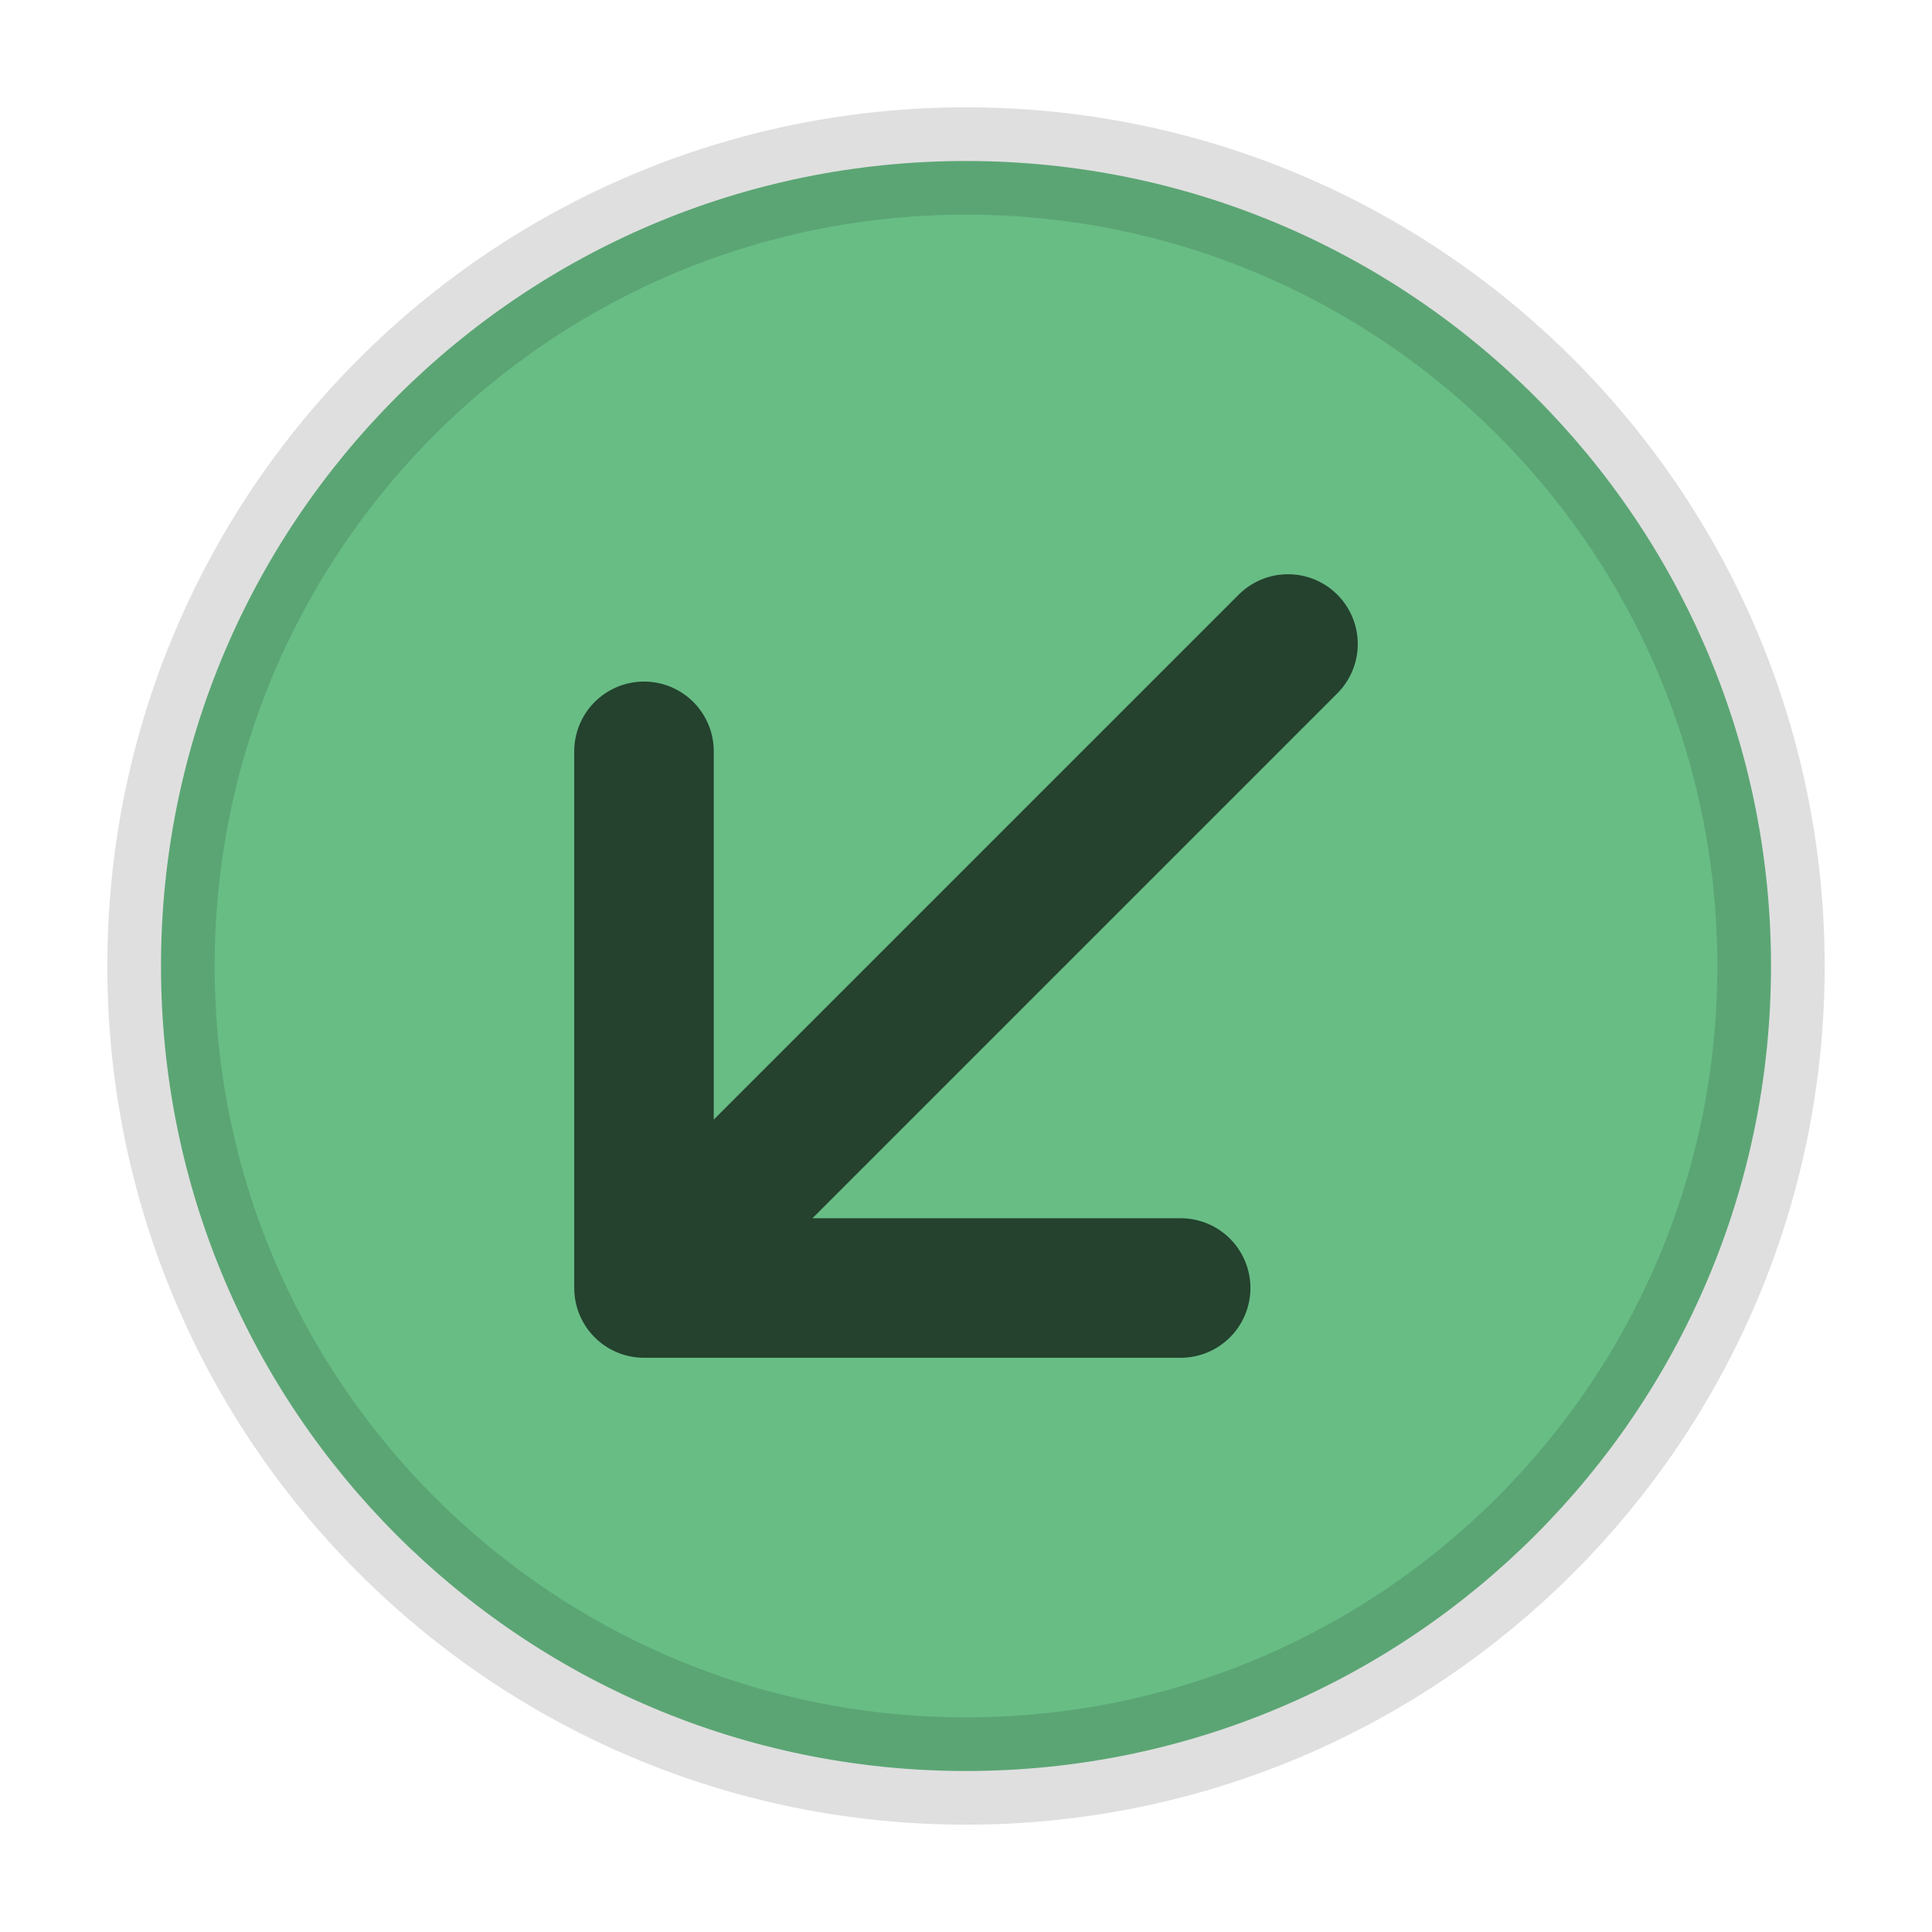
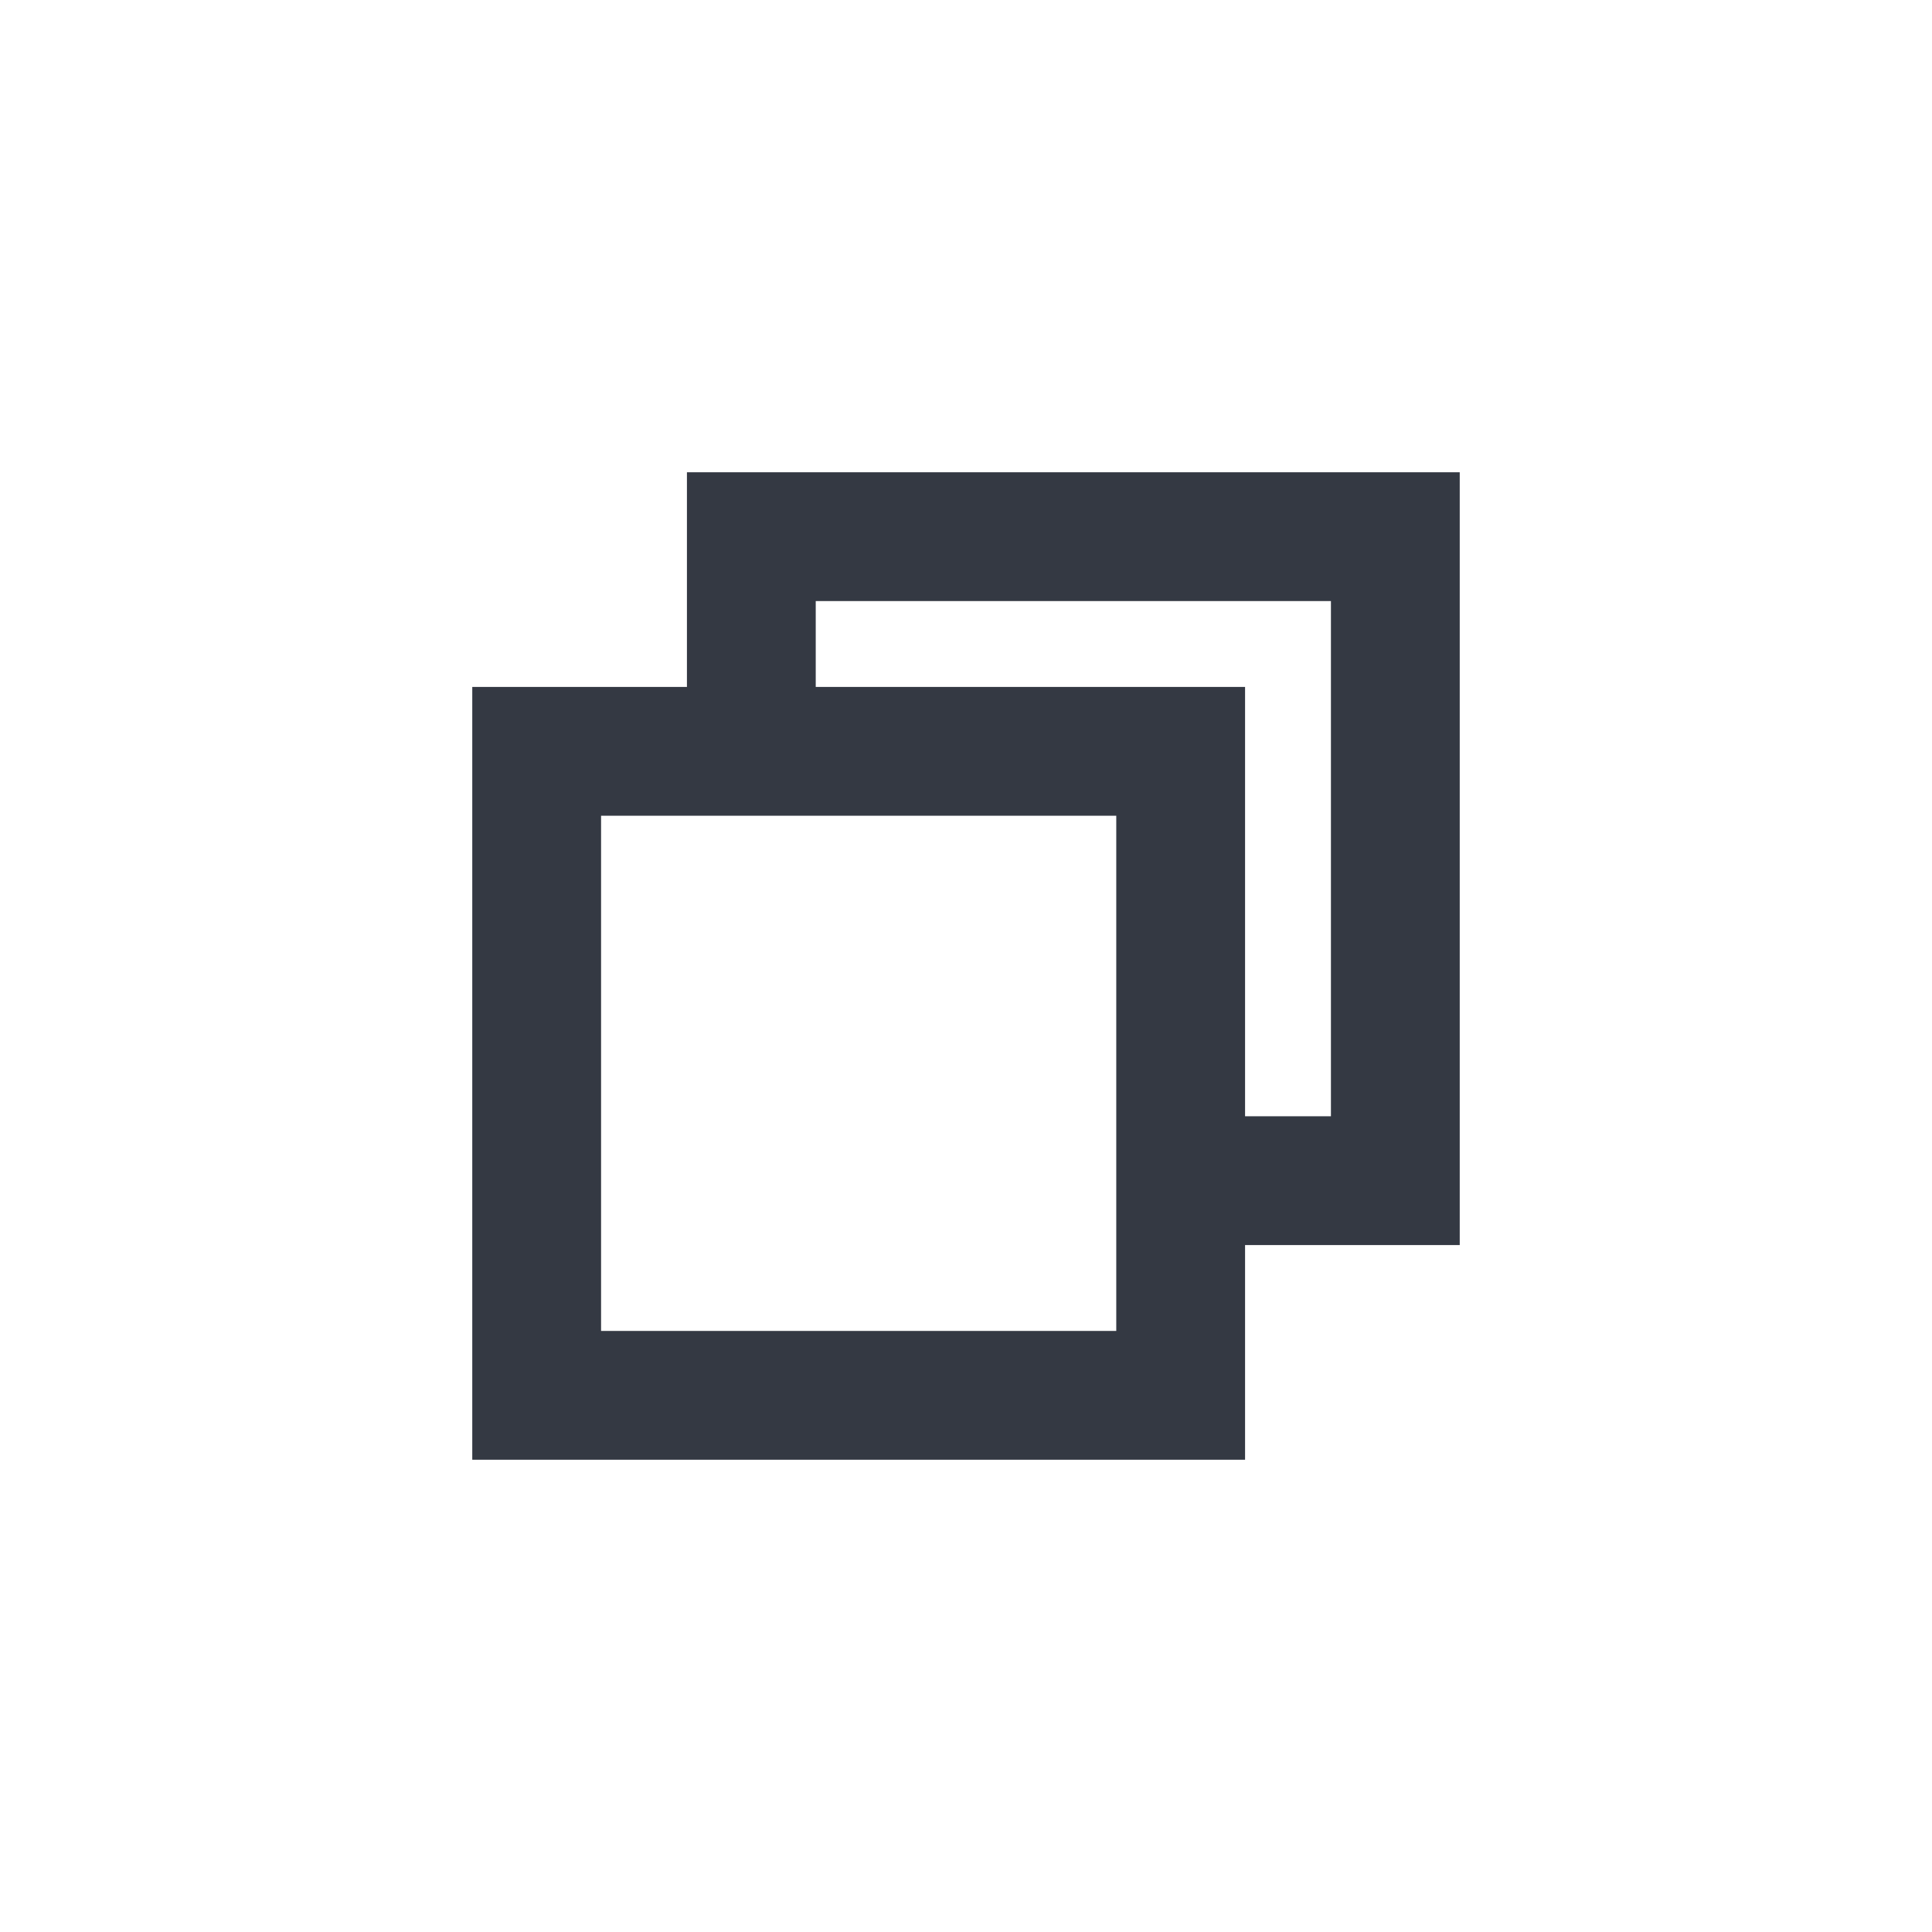
<svg xmlns="http://www.w3.org/2000/svg" width="18" height="18" viewBox="0 0 18 18">
-   <circle cx="9" cy="9" r="7.5" fill="#68bd85" stroke="#00000020" />
-   <path d="M12 6l-6 6M6 7v5h5" fill="none" stroke="#000000a6" stroke-width="1.3" stroke-linecap="round" stroke-linejoin="round" />
+   <path d="M5 7h6v6H5ZM7 7V5h6v6h-2" fill="none" stroke="#343943" stroke-width="1.2" stroke-linecap="square" stroke-linejoin="miter" />
</svg>
